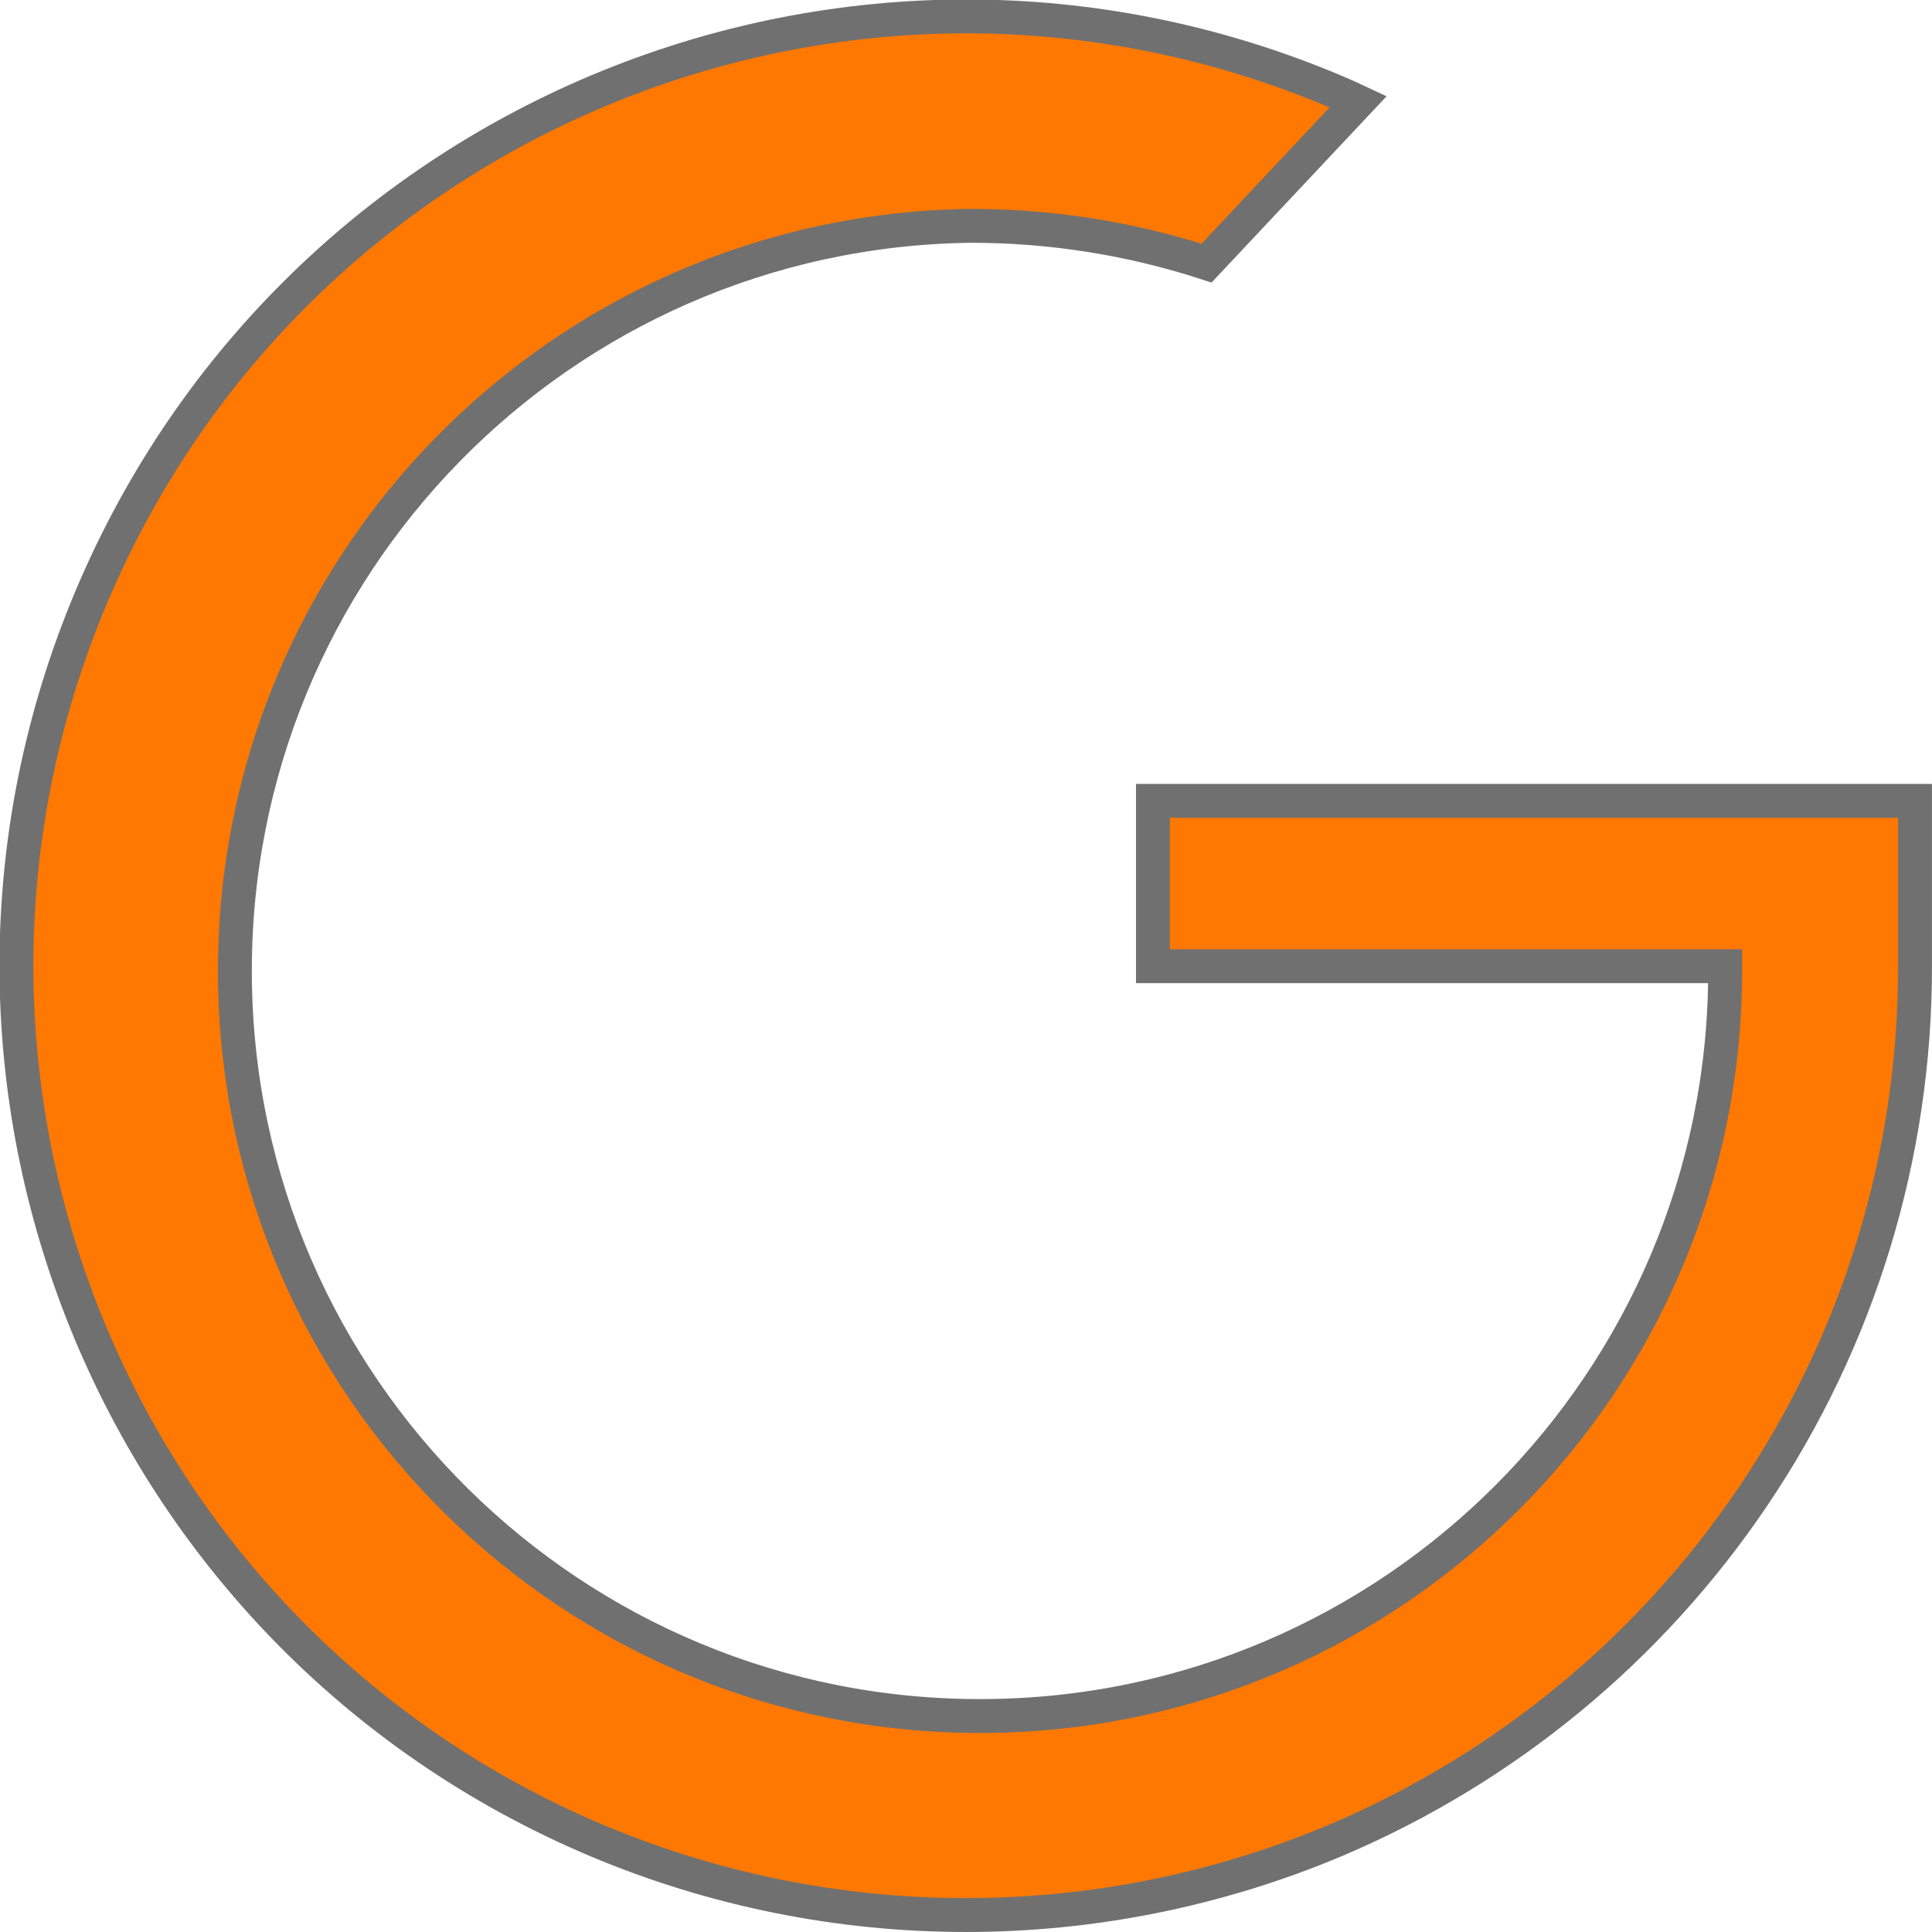
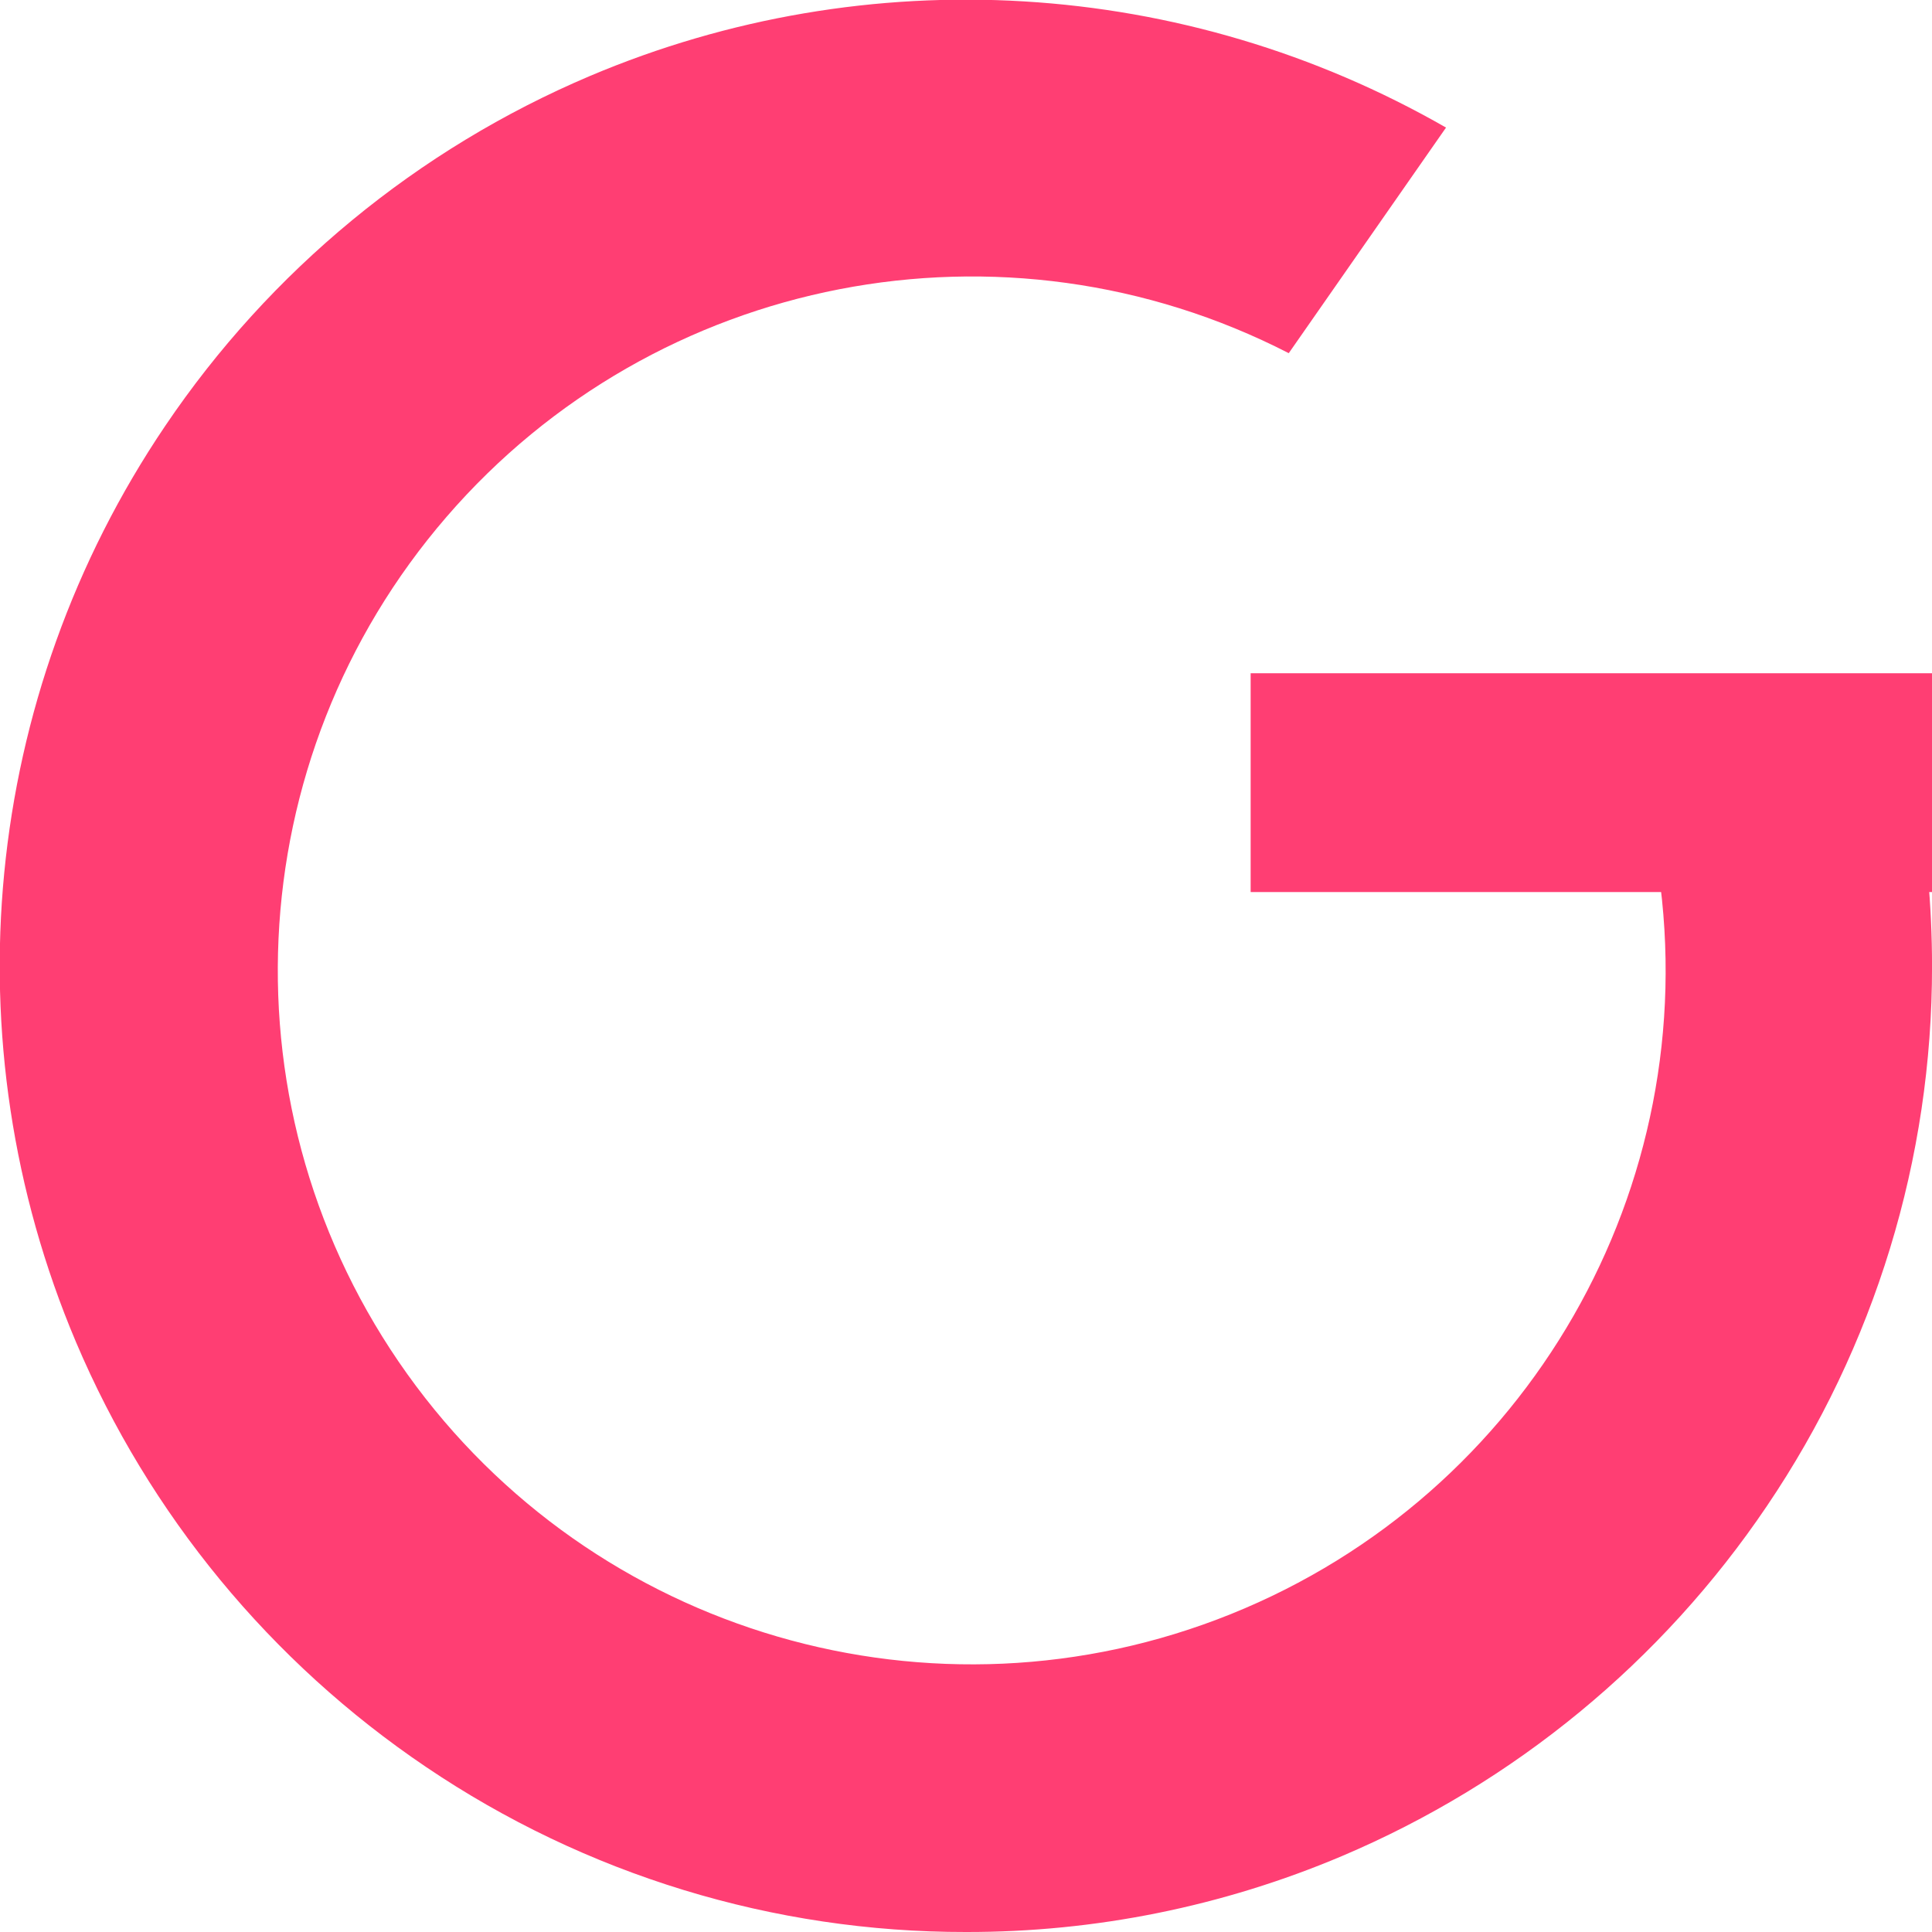
- <svg xmlns="http://www.w3.org/2000/svg" width="57" height="57.001" viewBox="0 0 57 57.001">
-   <path id="Union_4" data-name="Union 4" d="M3889.1,802.8a28.008,28.008,0,0,1,21.8-51.6c.218.092.444.192.673.3l-4.476,4.763a22.442,22.442,0,0,0-6.958-1.1,21.984,21.984,0,1,0,22.259,21.982c0-.049,0-.095,0-.138h-16.882v-4.879H3928V777a27.862,27.862,0,0,1-4.782,15.655A28.085,28.085,0,0,1,3910.9,802.8a28.095,28.095,0,0,1-21.8,0Z" transform="translate(-3871.5 -748.5)" fill="#ff7801" stroke="#707070" stroke-width="1" />
+ <svg xmlns="http://www.w3.org/2000/svg" width="58.5" height="58.499" viewBox="0 0 58.5 58.499">
+   <defs>
+     <style>.a{fill:#ff3e73;}</style>
+   </defs>
+   <g transform="translate(0 0)">
+     <path class="a" d="M29.25,58.5a29.113,29.113,0,0,1-16.354-5A29.346,29.346,0,0,1,2.3,40.635,29.207,29.207,0,0,1,5,12.9,29.33,29.33,0,0,1,17.865,2.3a29.206,29.206,0,0,1,25.92,1.563l-4.762,6.831A21.011,21.011,0,1,0,50.213,26.347l8.162.165c.083.9.126,1.825.126,2.737a29.112,29.112,0,0,1-5,16.353,29.335,29.335,0,0,1-12.87,10.6A29.066,29.066,0,0,1,29.25,58.5Z" />
+   </g>
+   <path class="a" d="M-3681.095-220.9h-20.631v6.625h20.631Z" transform="translate(3739.595 241.286)" />
</svg>
